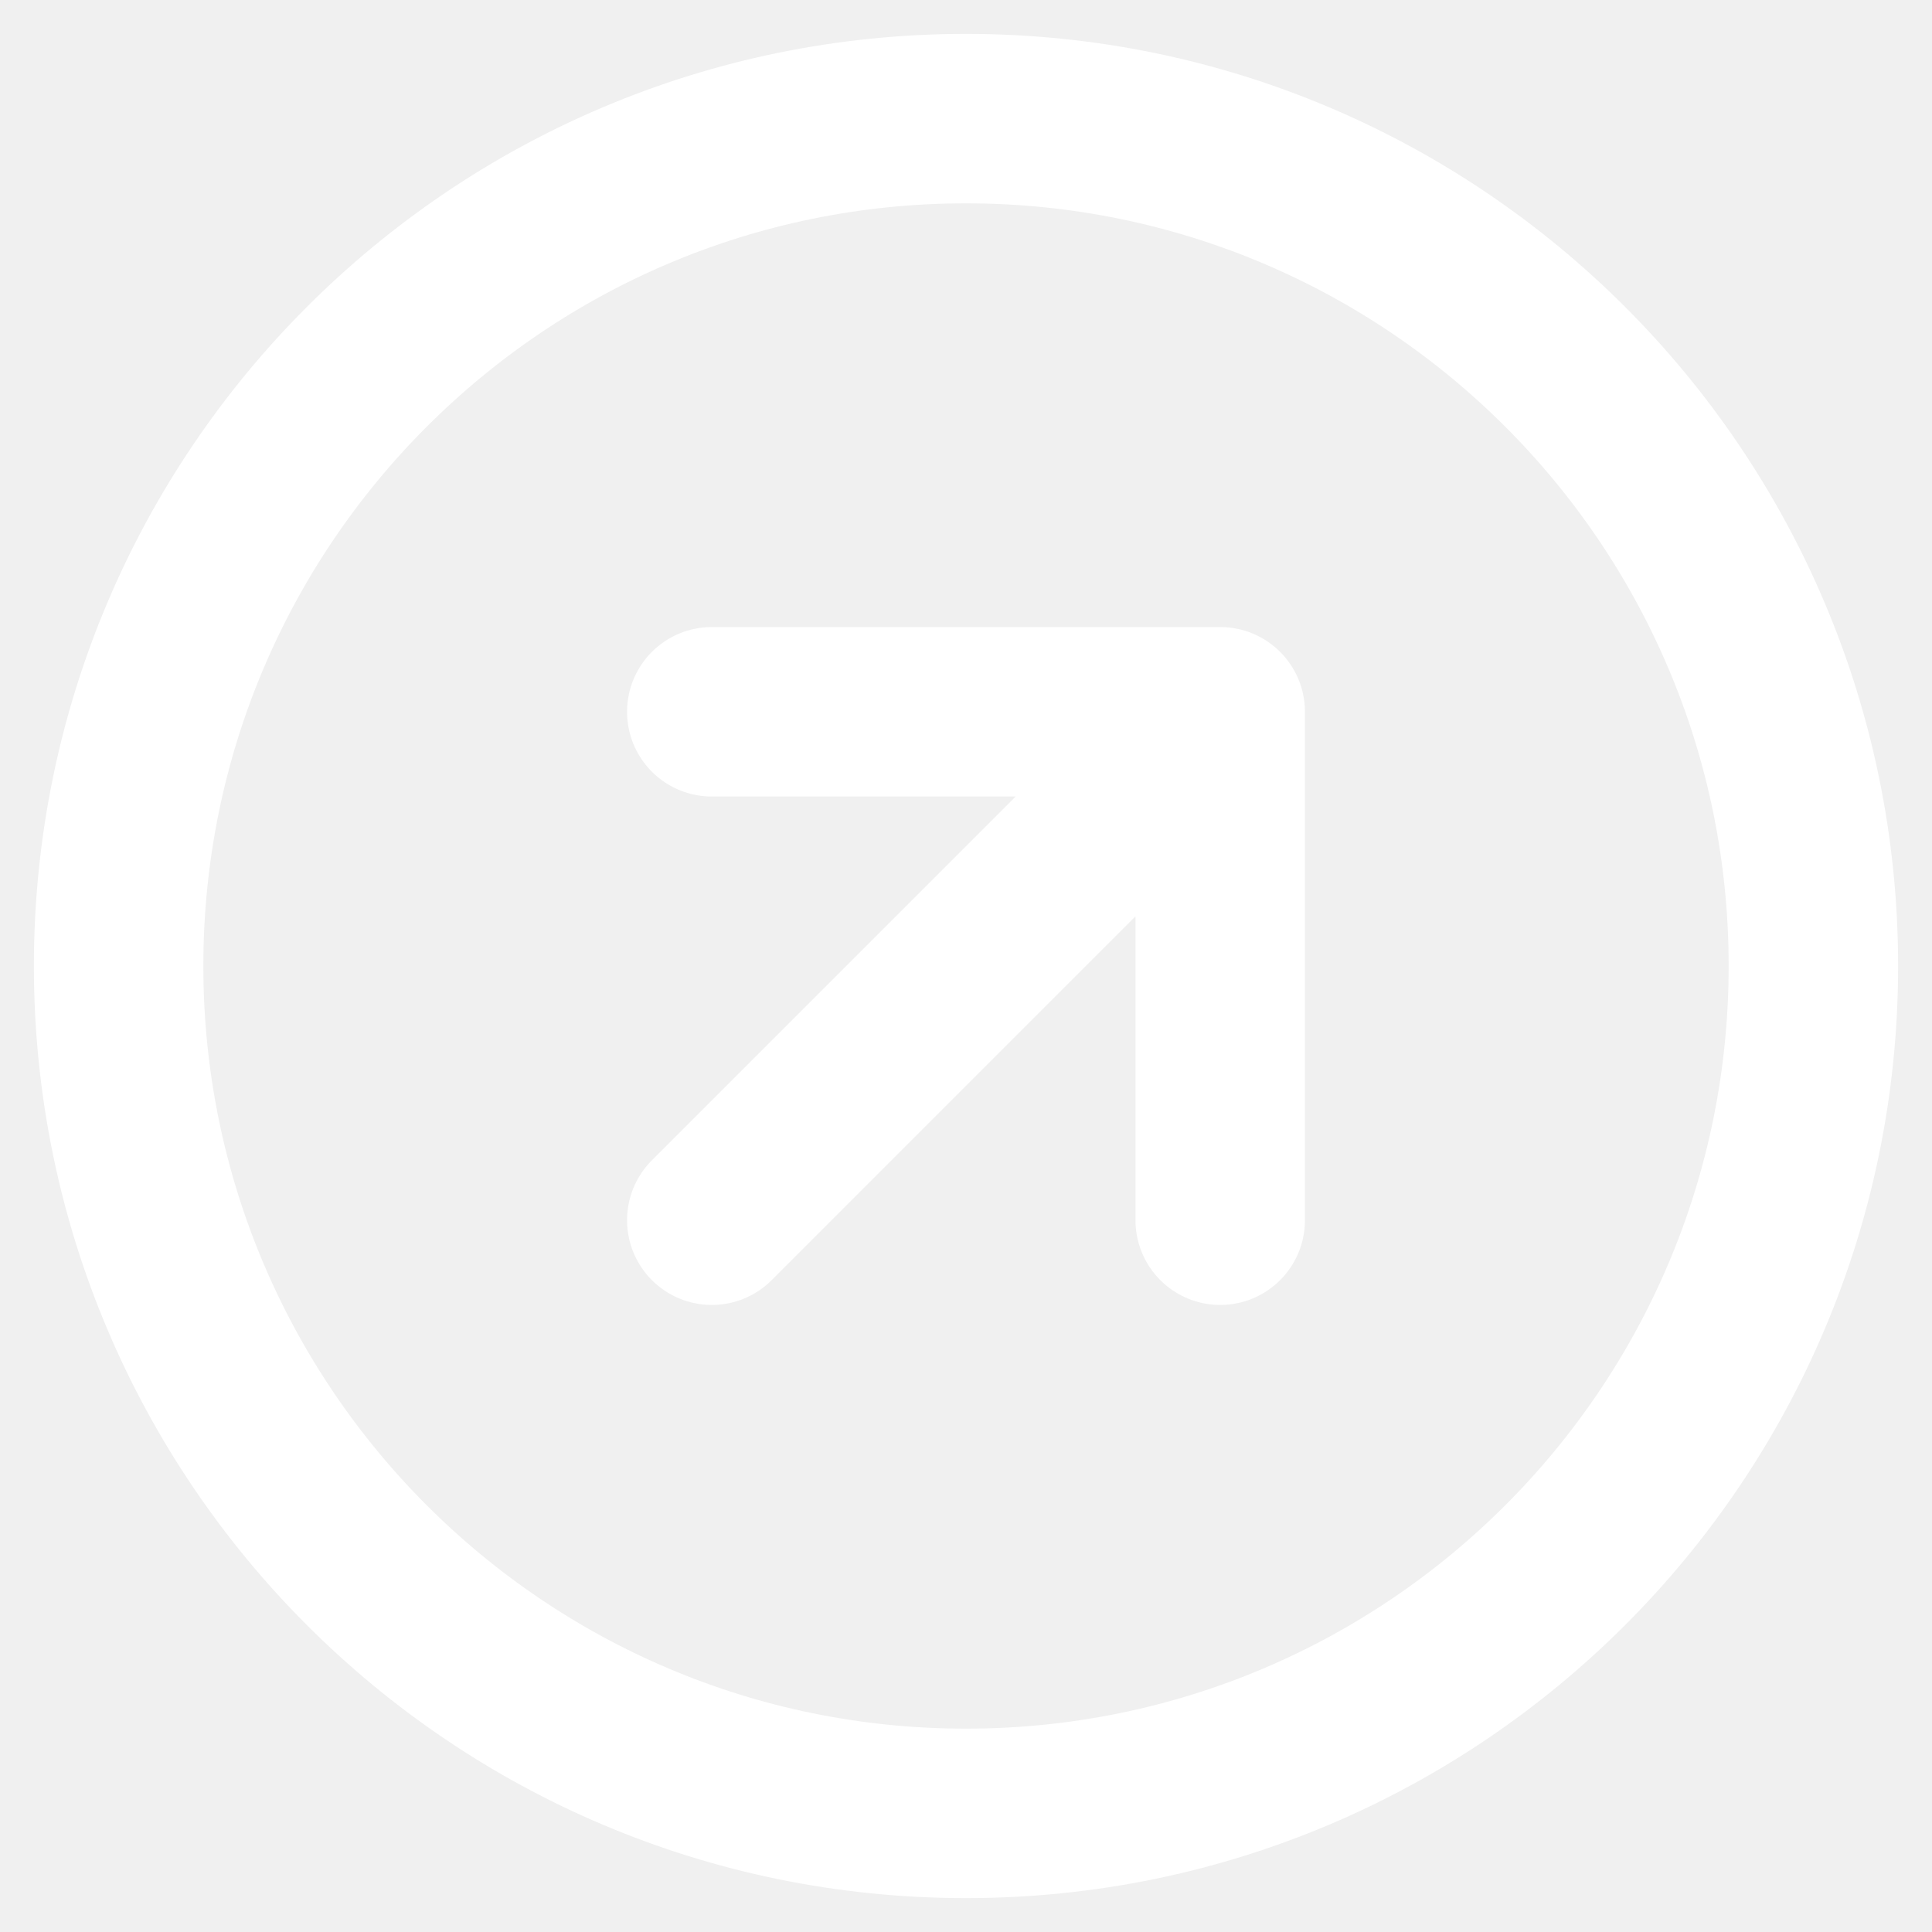
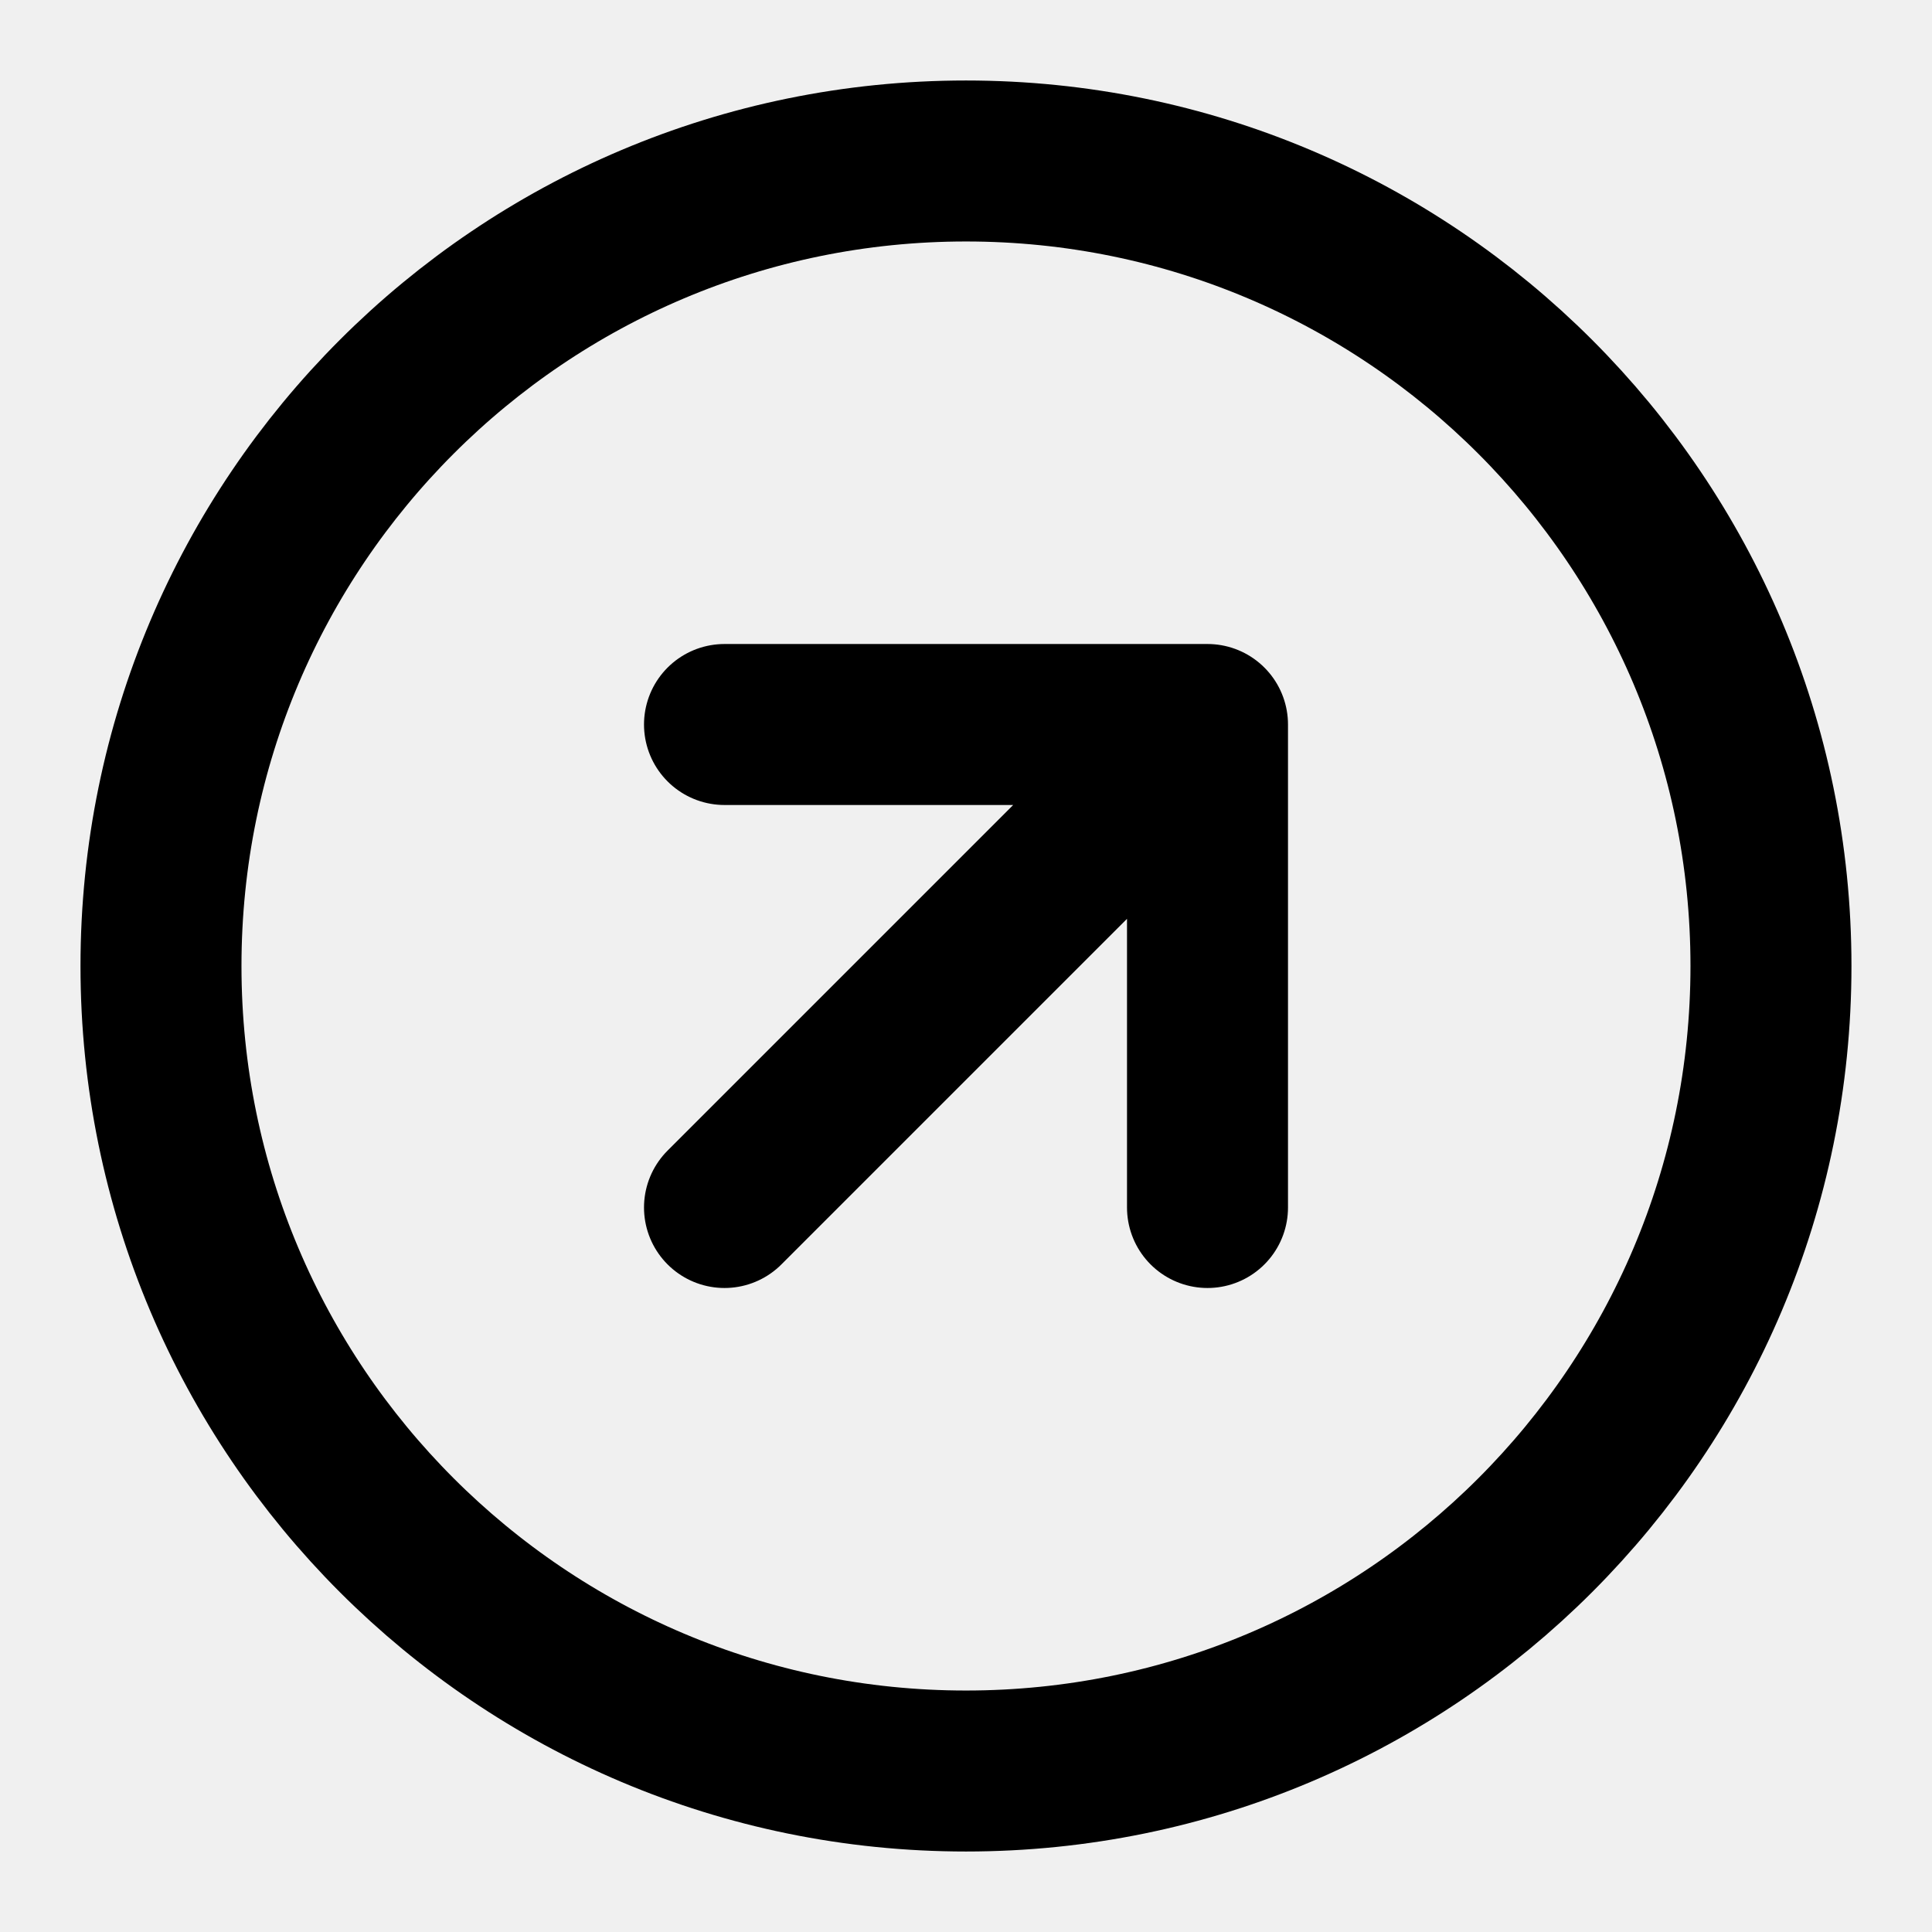
- <svg xmlns="http://www.w3.org/2000/svg" width="38" height="38" viewBox="0 0 38 38" fill="none">
-   <path d="M24 24V14M24 14H14M24 14L14 24M35.667 19C35.667 28.205 28.205 35.667 19 35.667C9.795 35.667 2.333 28.205 2.333 19C2.333 9.795 9.795 2.333 19 2.333C28.205 2.333 35.667 9.795 35.667 19Z" stroke="white" stroke-width="3.333" stroke-linecap="round" stroke-linejoin="round" />
+ <svg xmlns="http://www.w3.org/2000/svg" width="40" height="40" viewBox="0 0 40 40" fill="none">
+   <path d="M25 25V15M25 15H15M25 15L15 25M36.666 20C36.666 29.205 29.204 36.667 20 36.667C10.795 36.667 3.333 29.205 3.333 20C3.333 10.795 10.795 3.333 20 3.333C29.204 3.333 36.666 10.795 36.666 20Z" stroke="black" stroke-width="3.333" stroke-linecap="round" stroke-linejoin="round" />
</svg>
